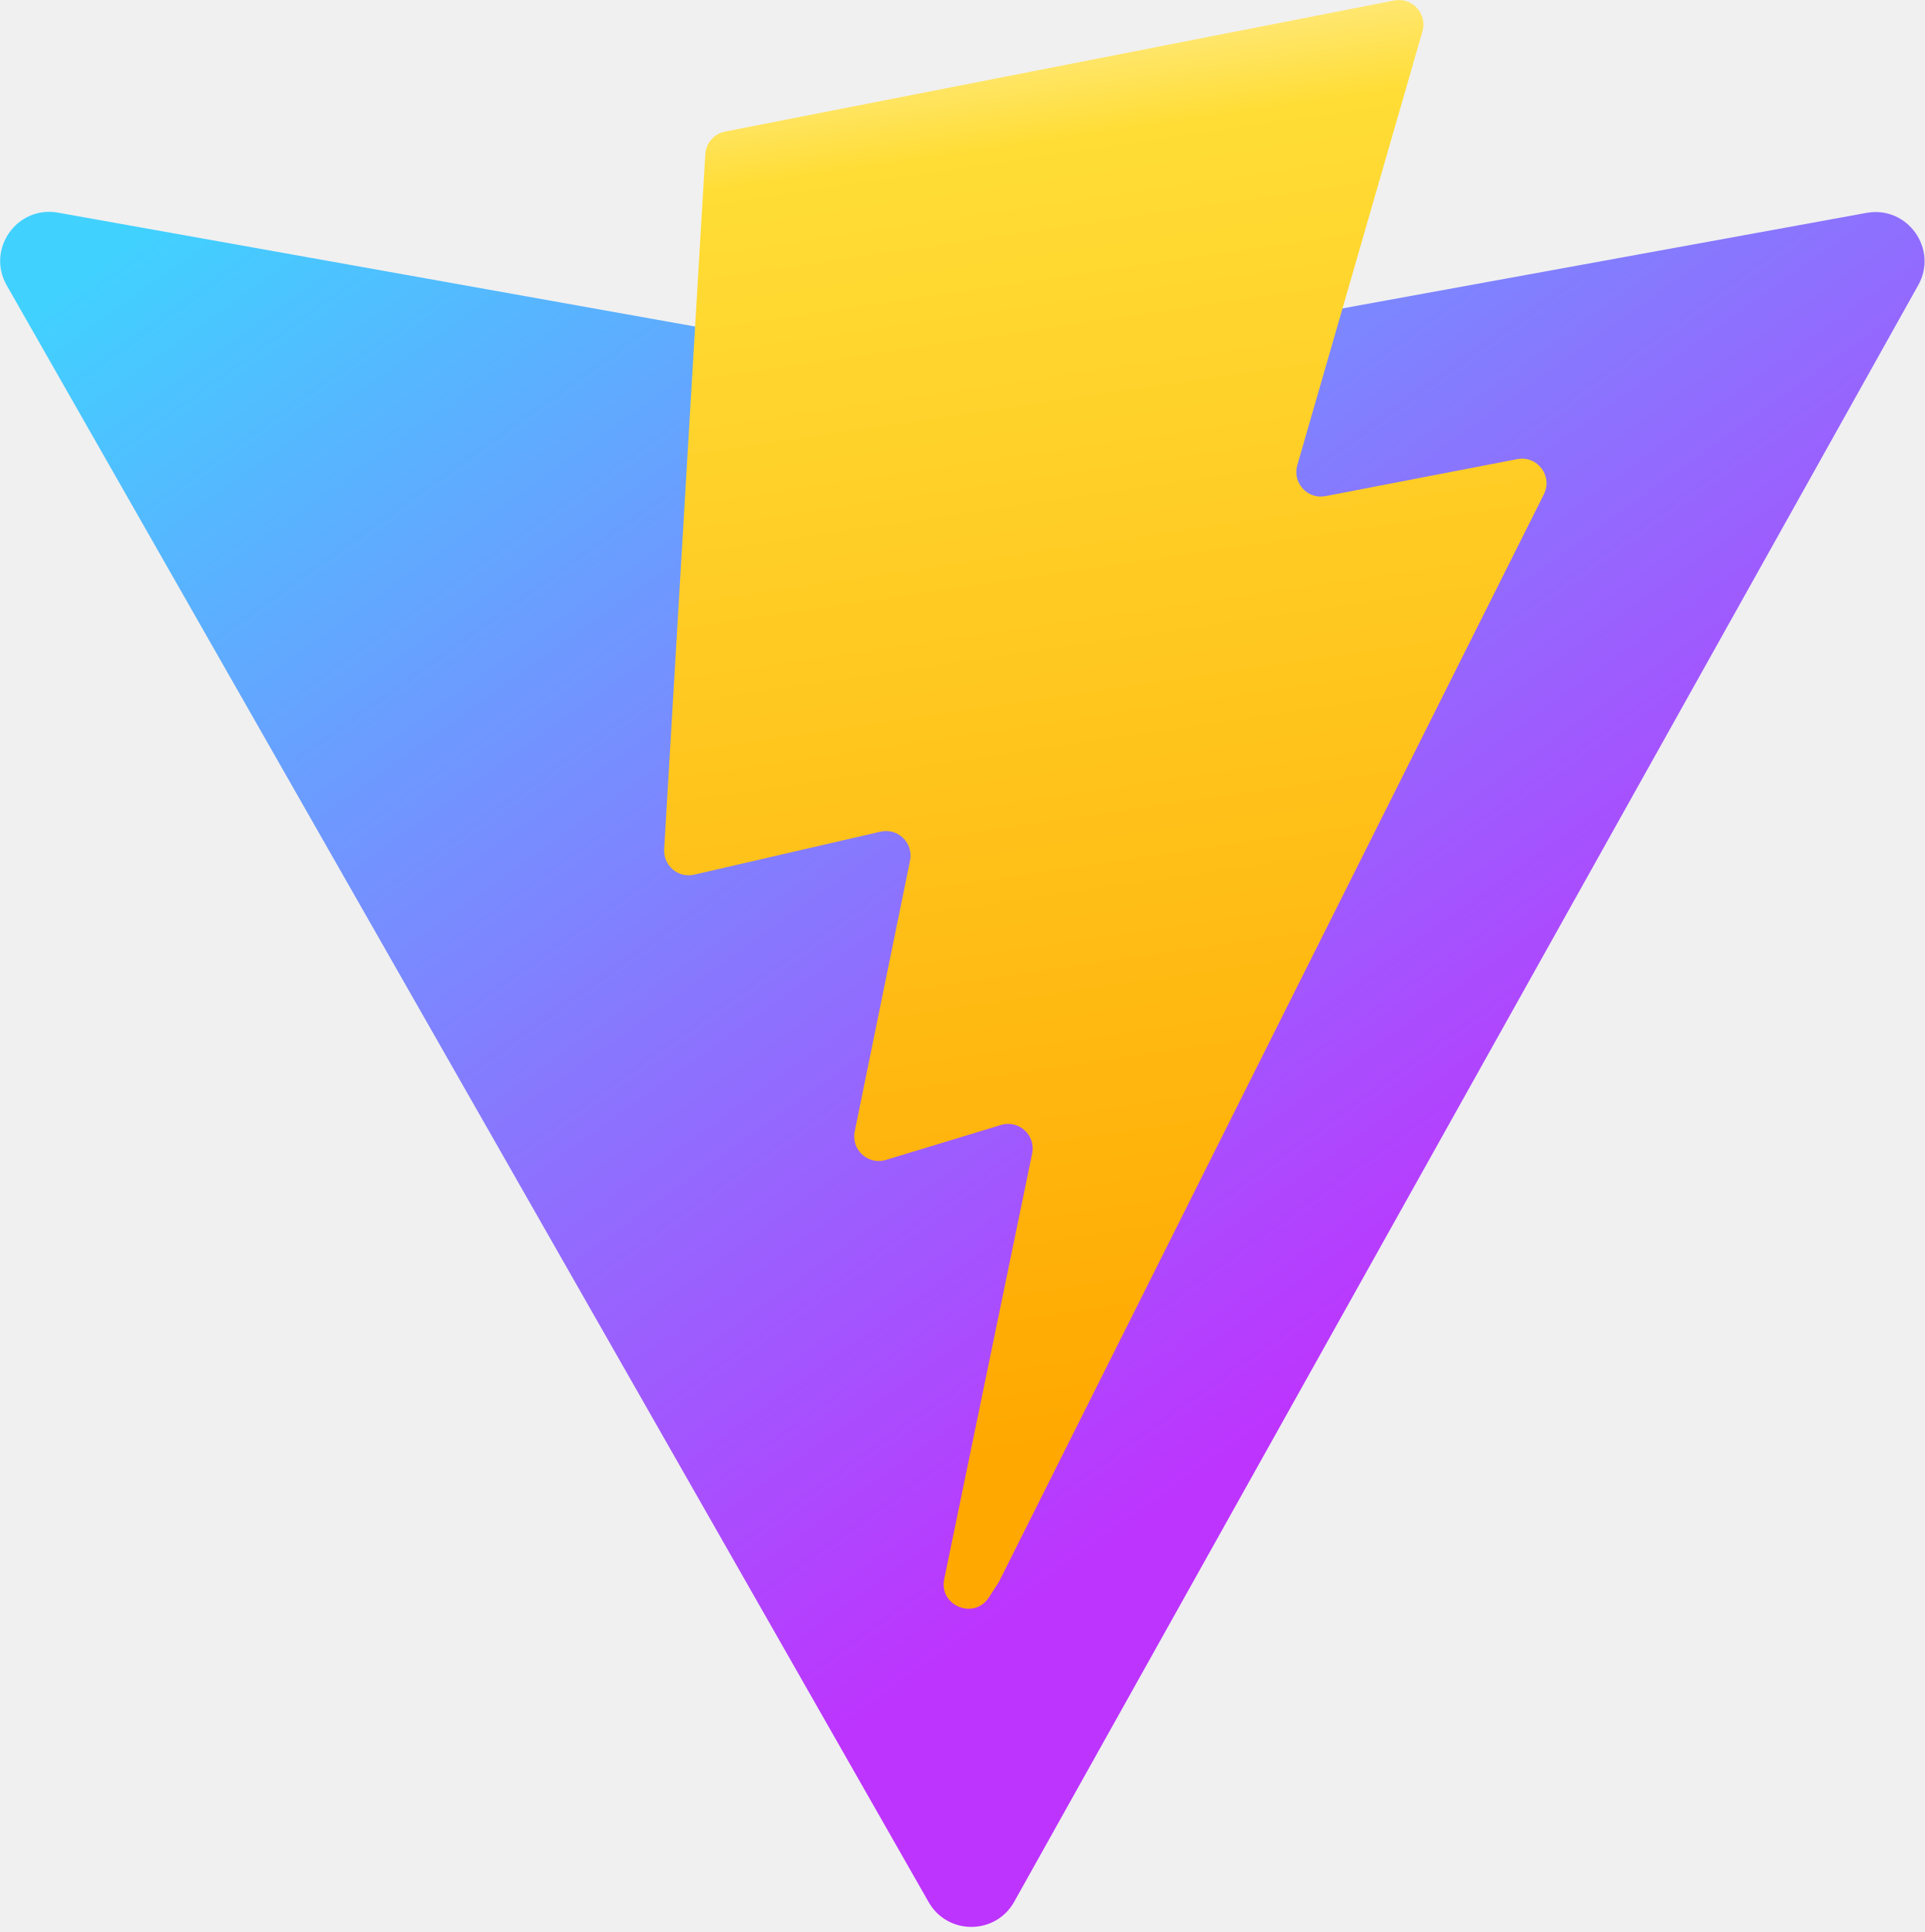
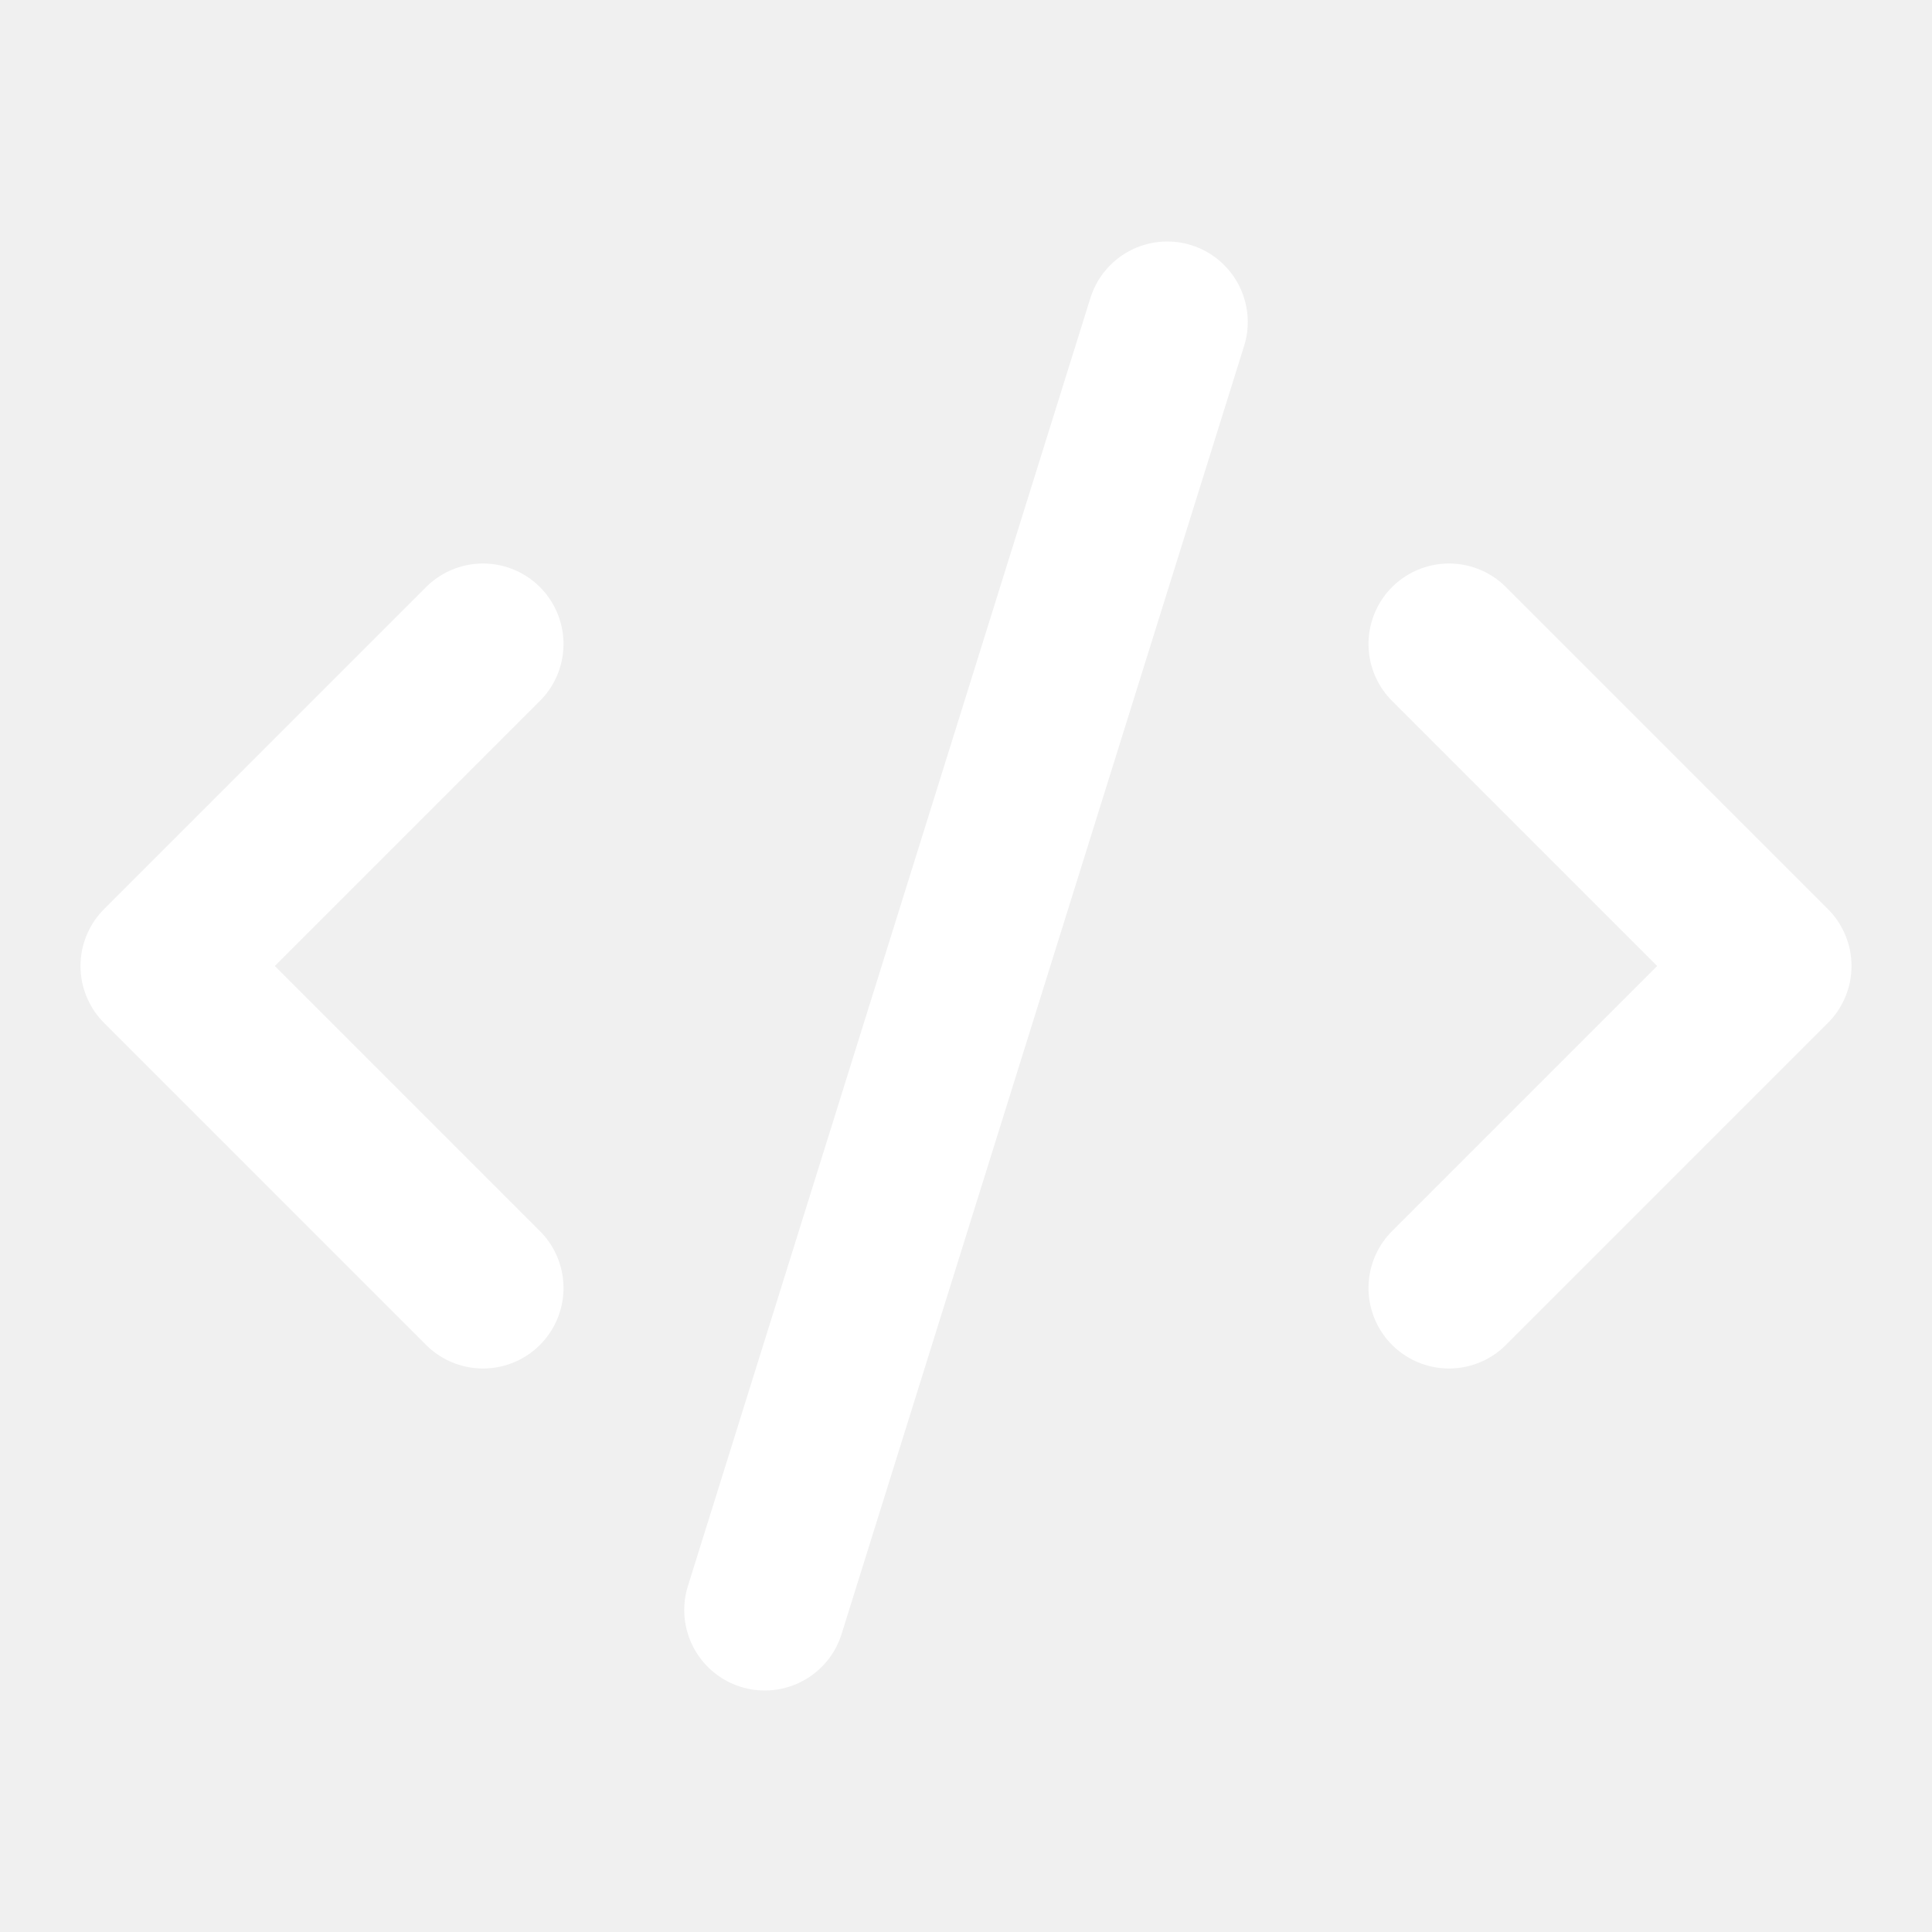
- <svg xmlns="http://www.w3.org/2000/svg" aria-hidden="true" role="img" class="iconify iconify--logos" width="31.88" height="32" preserveAspectRatio="xMidYMid meet" viewBox="0 0 256 257">
-   <defs>
-     <linearGradient id="IconifyId1813088fe1fbc01fb466" x1="-.828%" x2="57.636%" y1="7.652%" y2="78.411%">
-       <stop offset="0%" stop-color="#41D1FF" />
-       <stop offset="100%" stop-color="#BD34FE" />
-     </linearGradient>
-     <linearGradient id="IconifyId1813088fe1fbc01fb467" x1="43.376%" x2="50.316%" y1="2.242%" y2="89.03%">
-       <stop offset="0%" stop-color="#FFEA83" />
-       <stop offset="8.333%" stop-color="#FFDD35" />
-       <stop offset="100%" stop-color="#FFA800" />
-     </linearGradient>
-   </defs>
-   <path fill="url(#IconifyId1813088fe1fbc01fb466)" d="M255.153 37.938L134.897 252.976c-2.483 4.44-8.862 4.466-11.382.048L.875 37.958c-2.746-4.814 1.371-10.646 6.827-9.67l120.385 21.517a6.537 6.537 0 0 0 2.322-.004l117.867-21.483c5.438-.991 9.574 4.796 6.877 9.62Z" />
-   <path fill="url(#IconifyId1813088fe1fbc01fb467)" d="M185.432.063L96.44 17.501a3.268 3.268 0 0 0-2.634 3.014l-5.474 92.456a3.268 3.268 0 0 0 3.997 3.378l24.777-5.718c2.318-.535 4.413 1.507 3.936 3.838l-7.361 36.047c-.495 2.426 1.782 4.5 4.151 3.78l15.304-4.649c2.372-.72 4.652 1.36 4.15 3.788l-11.698 56.621c-.732 3.542 3.979 5.473 5.943 2.437l1.313-2.028l72.516-144.72c1.215-2.423-.88-5.186-3.54-4.672l-25.505 4.922c-2.396.462-4.435-1.77-3.759-4.114l16.646-57.705c.677-2.35-1.37-4.583-3.769-4.113Z" />
+ <svg xmlns="http://www.w3.org/2000/svg" width="24" height="24" viewBox="0 0 24 24" fill="none" stroke="white" stroke-width="2" stroke-linecap="round" stroke-linejoin="round" class="lucide lucide-code-xml">
+   <path d="m18 16 4-4-4-4" />
+   <path d="m6 8-4 4 4 4" />
+   <path d="m14.5 4-5 16" />
</svg>
